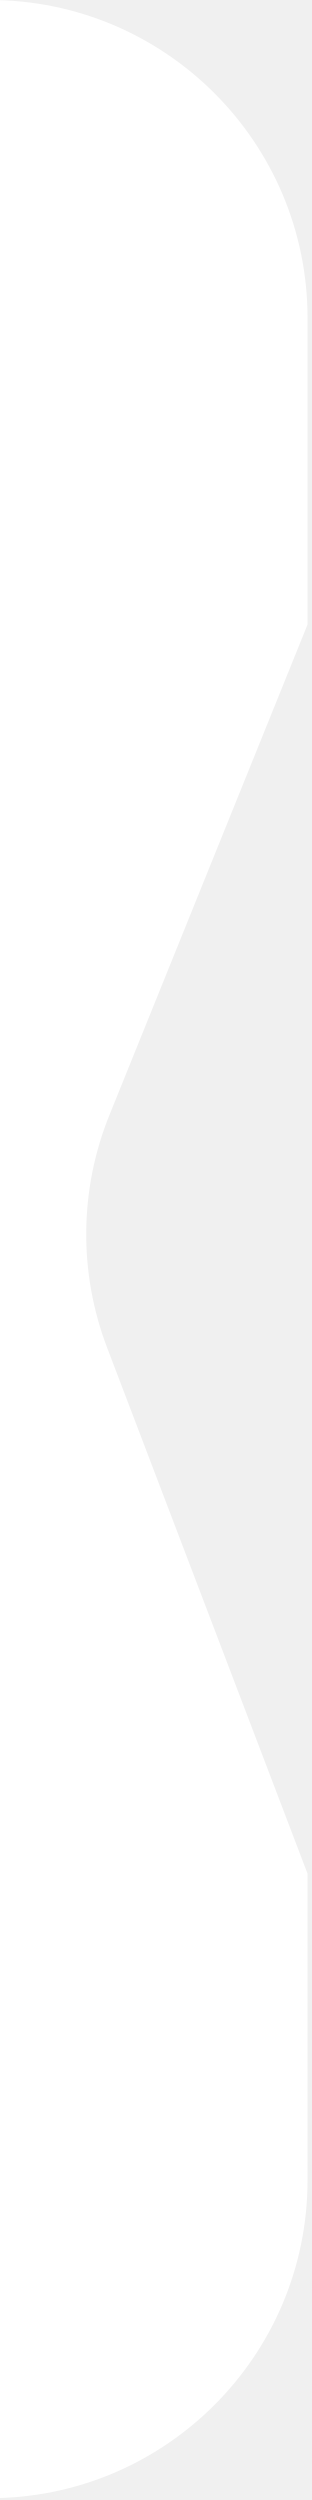
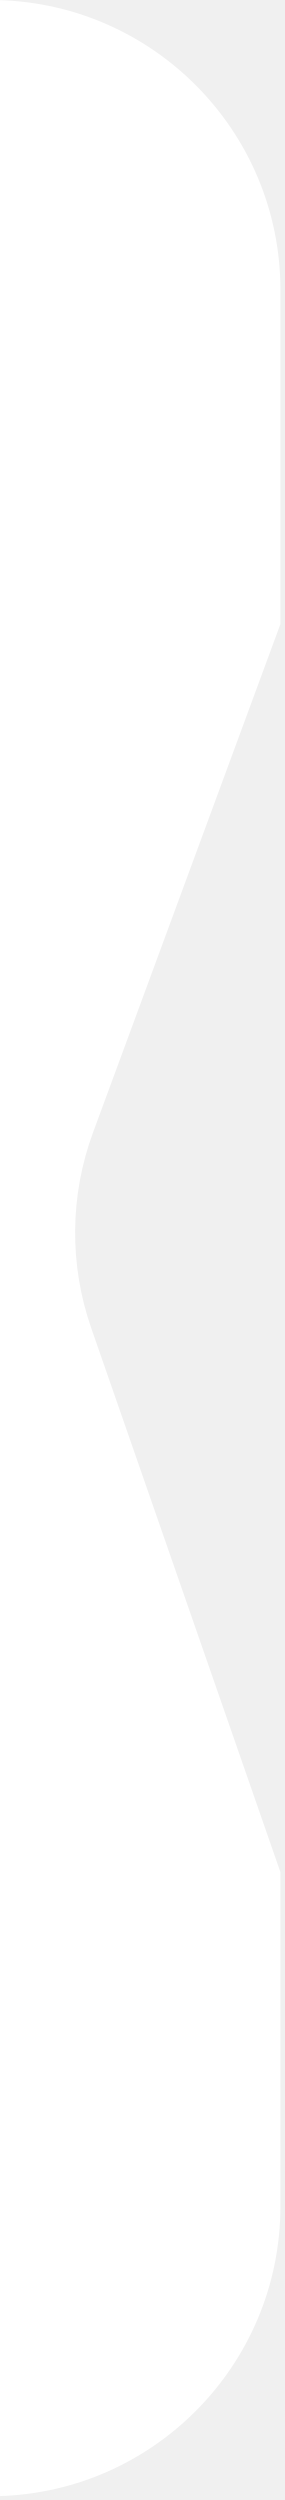
- <svg xmlns="http://www.w3.org/2000/svg" width="49" height="393" viewBox="0 0 49 393" fill="none">
-   <path d="M48.345 50C48.345 22.386 25.959 0 -1.655 0V0V392.717V392.717C25.959 392.717 48.345 370.331 48.345 342.717V294.538L16.832 211.838C12.341 200.052 12.47 187.004 17.193 175.309L48.345 98.179V50Z" fill="white" />
+ <svg xmlns="http://www.w3.org/2000/svg" width="49" height="431" viewBox="0 0 49 431" fill="none">
+   <path d="M48.345 50C48.345 22.386 25.959 0 -1.655 0V0V430.35V430.35C25.959 430.35 48.345 407.964 48.345 380.35V322.763L15.726 228.958C11.924 218.023 12.034 206.107 16.038 195.244L48.345 107.588V50Z" fill="white" />
</svg>
